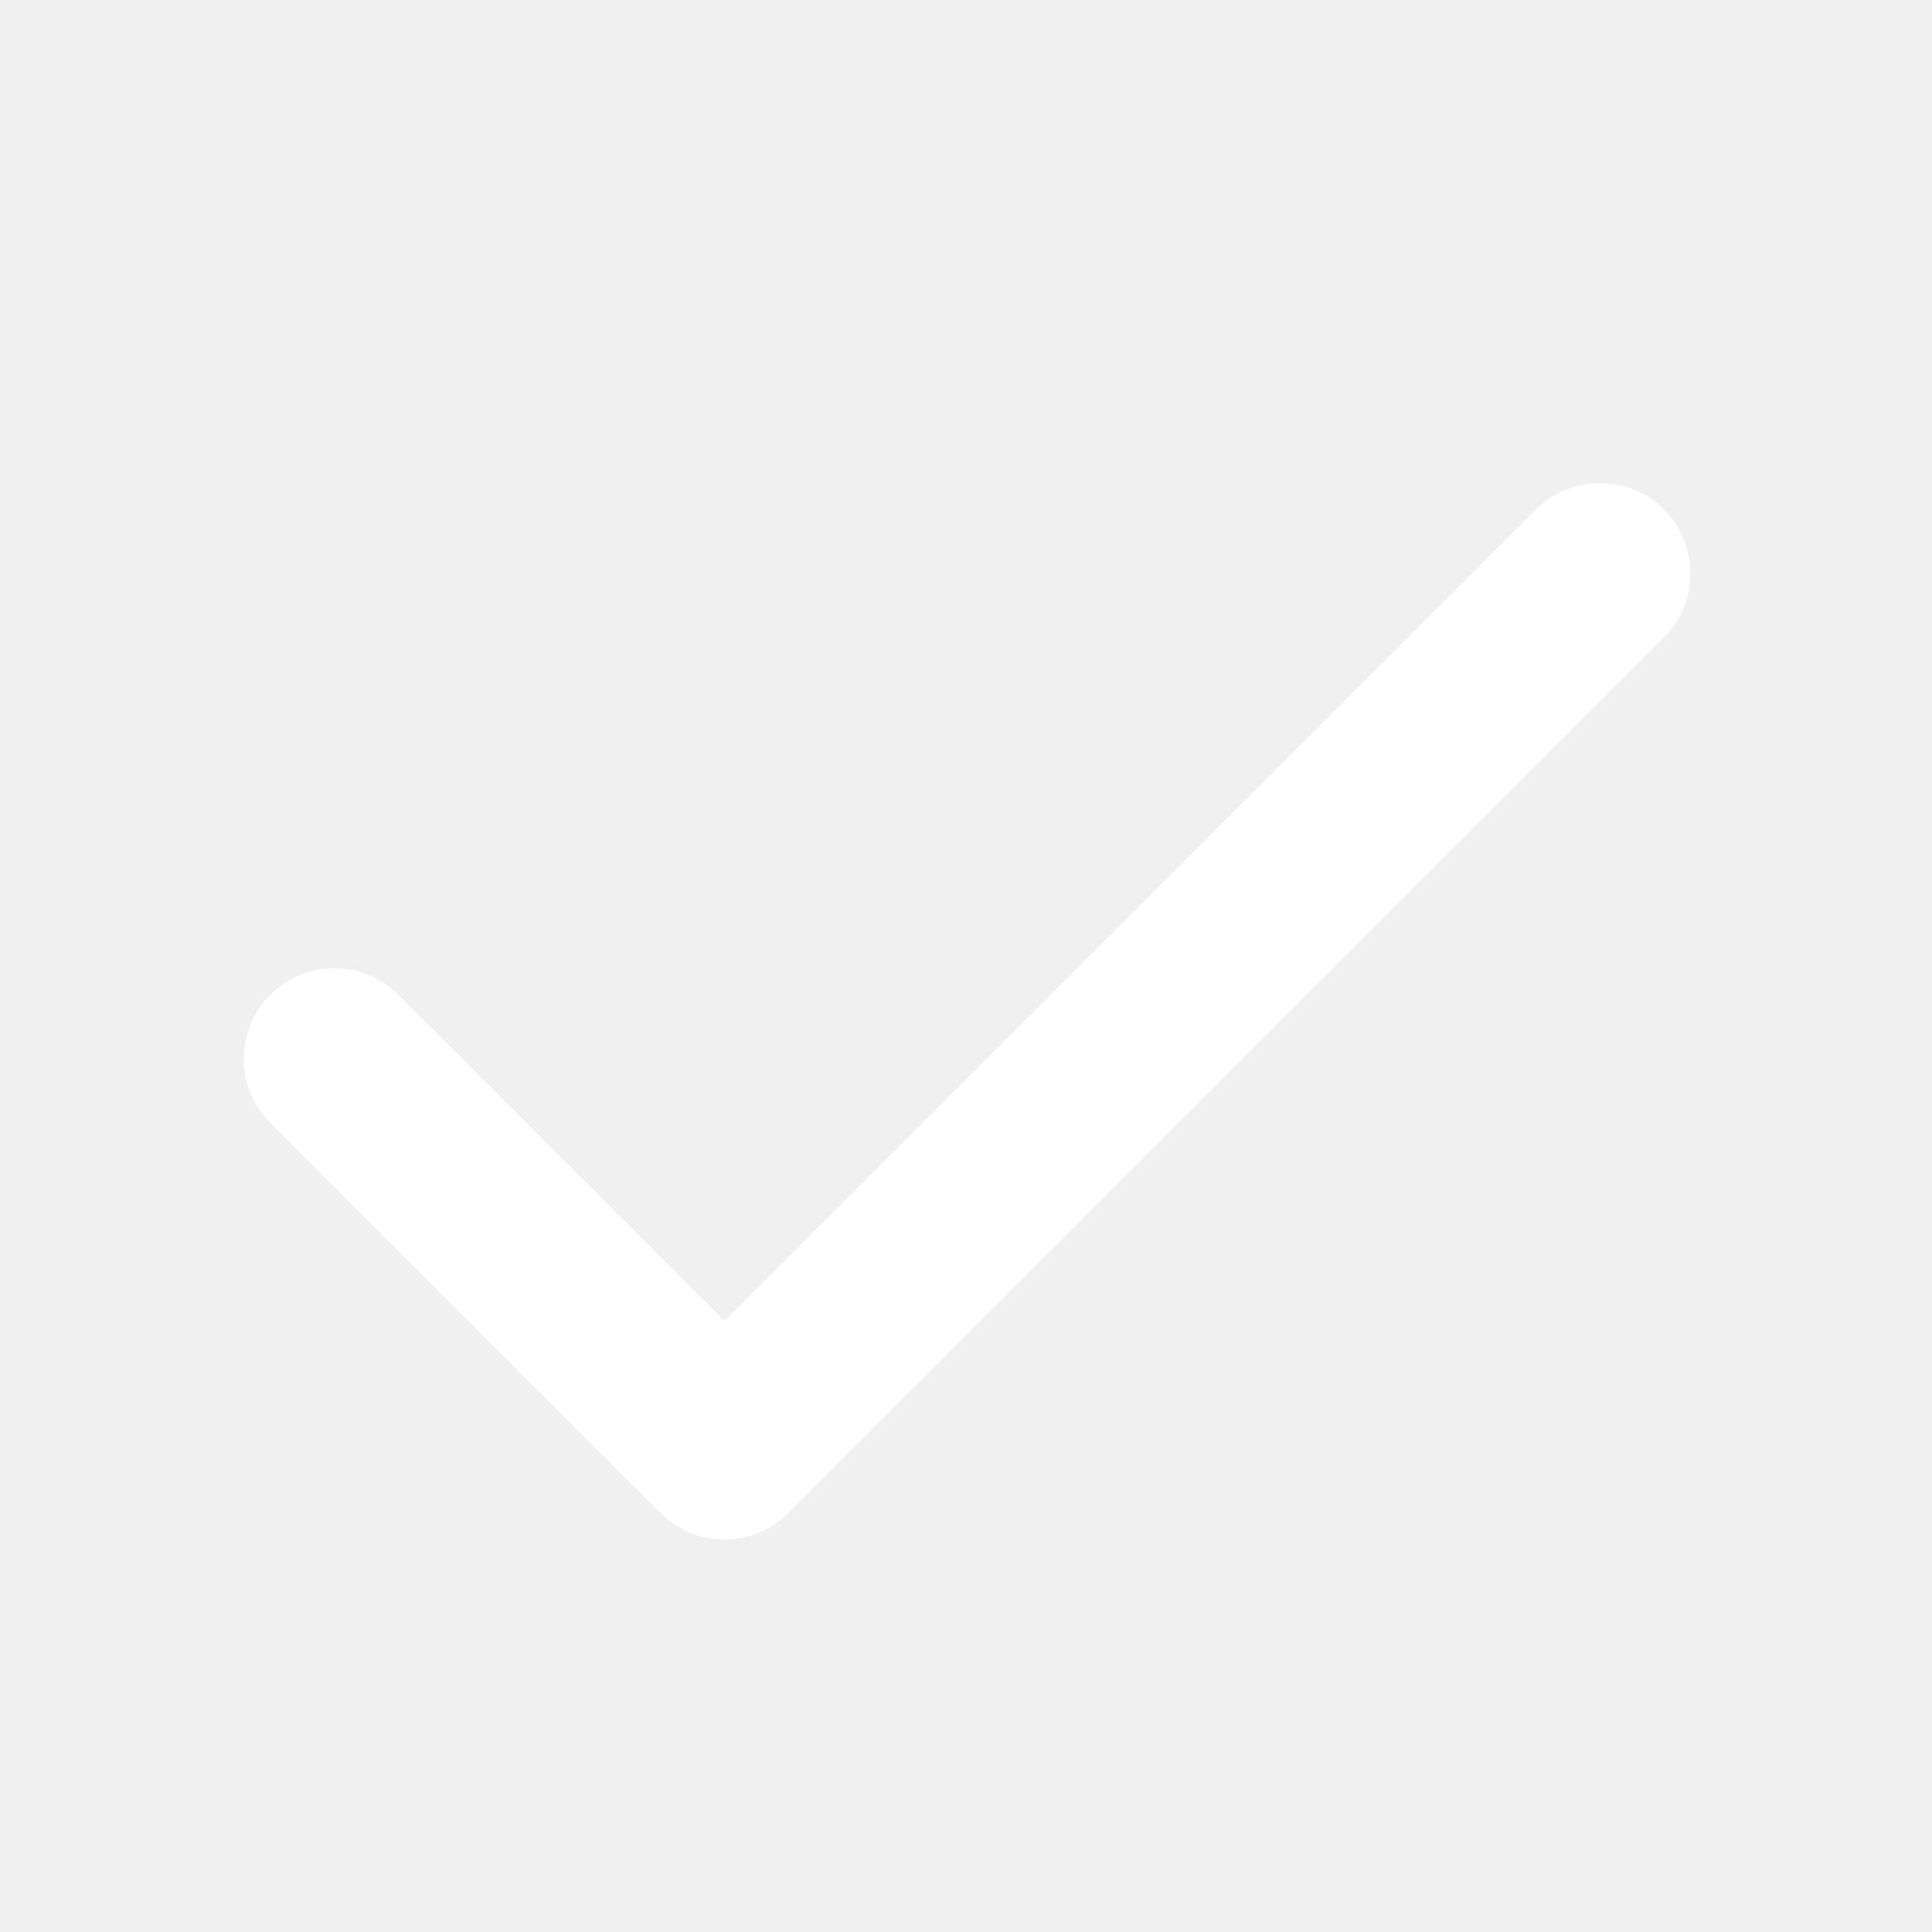
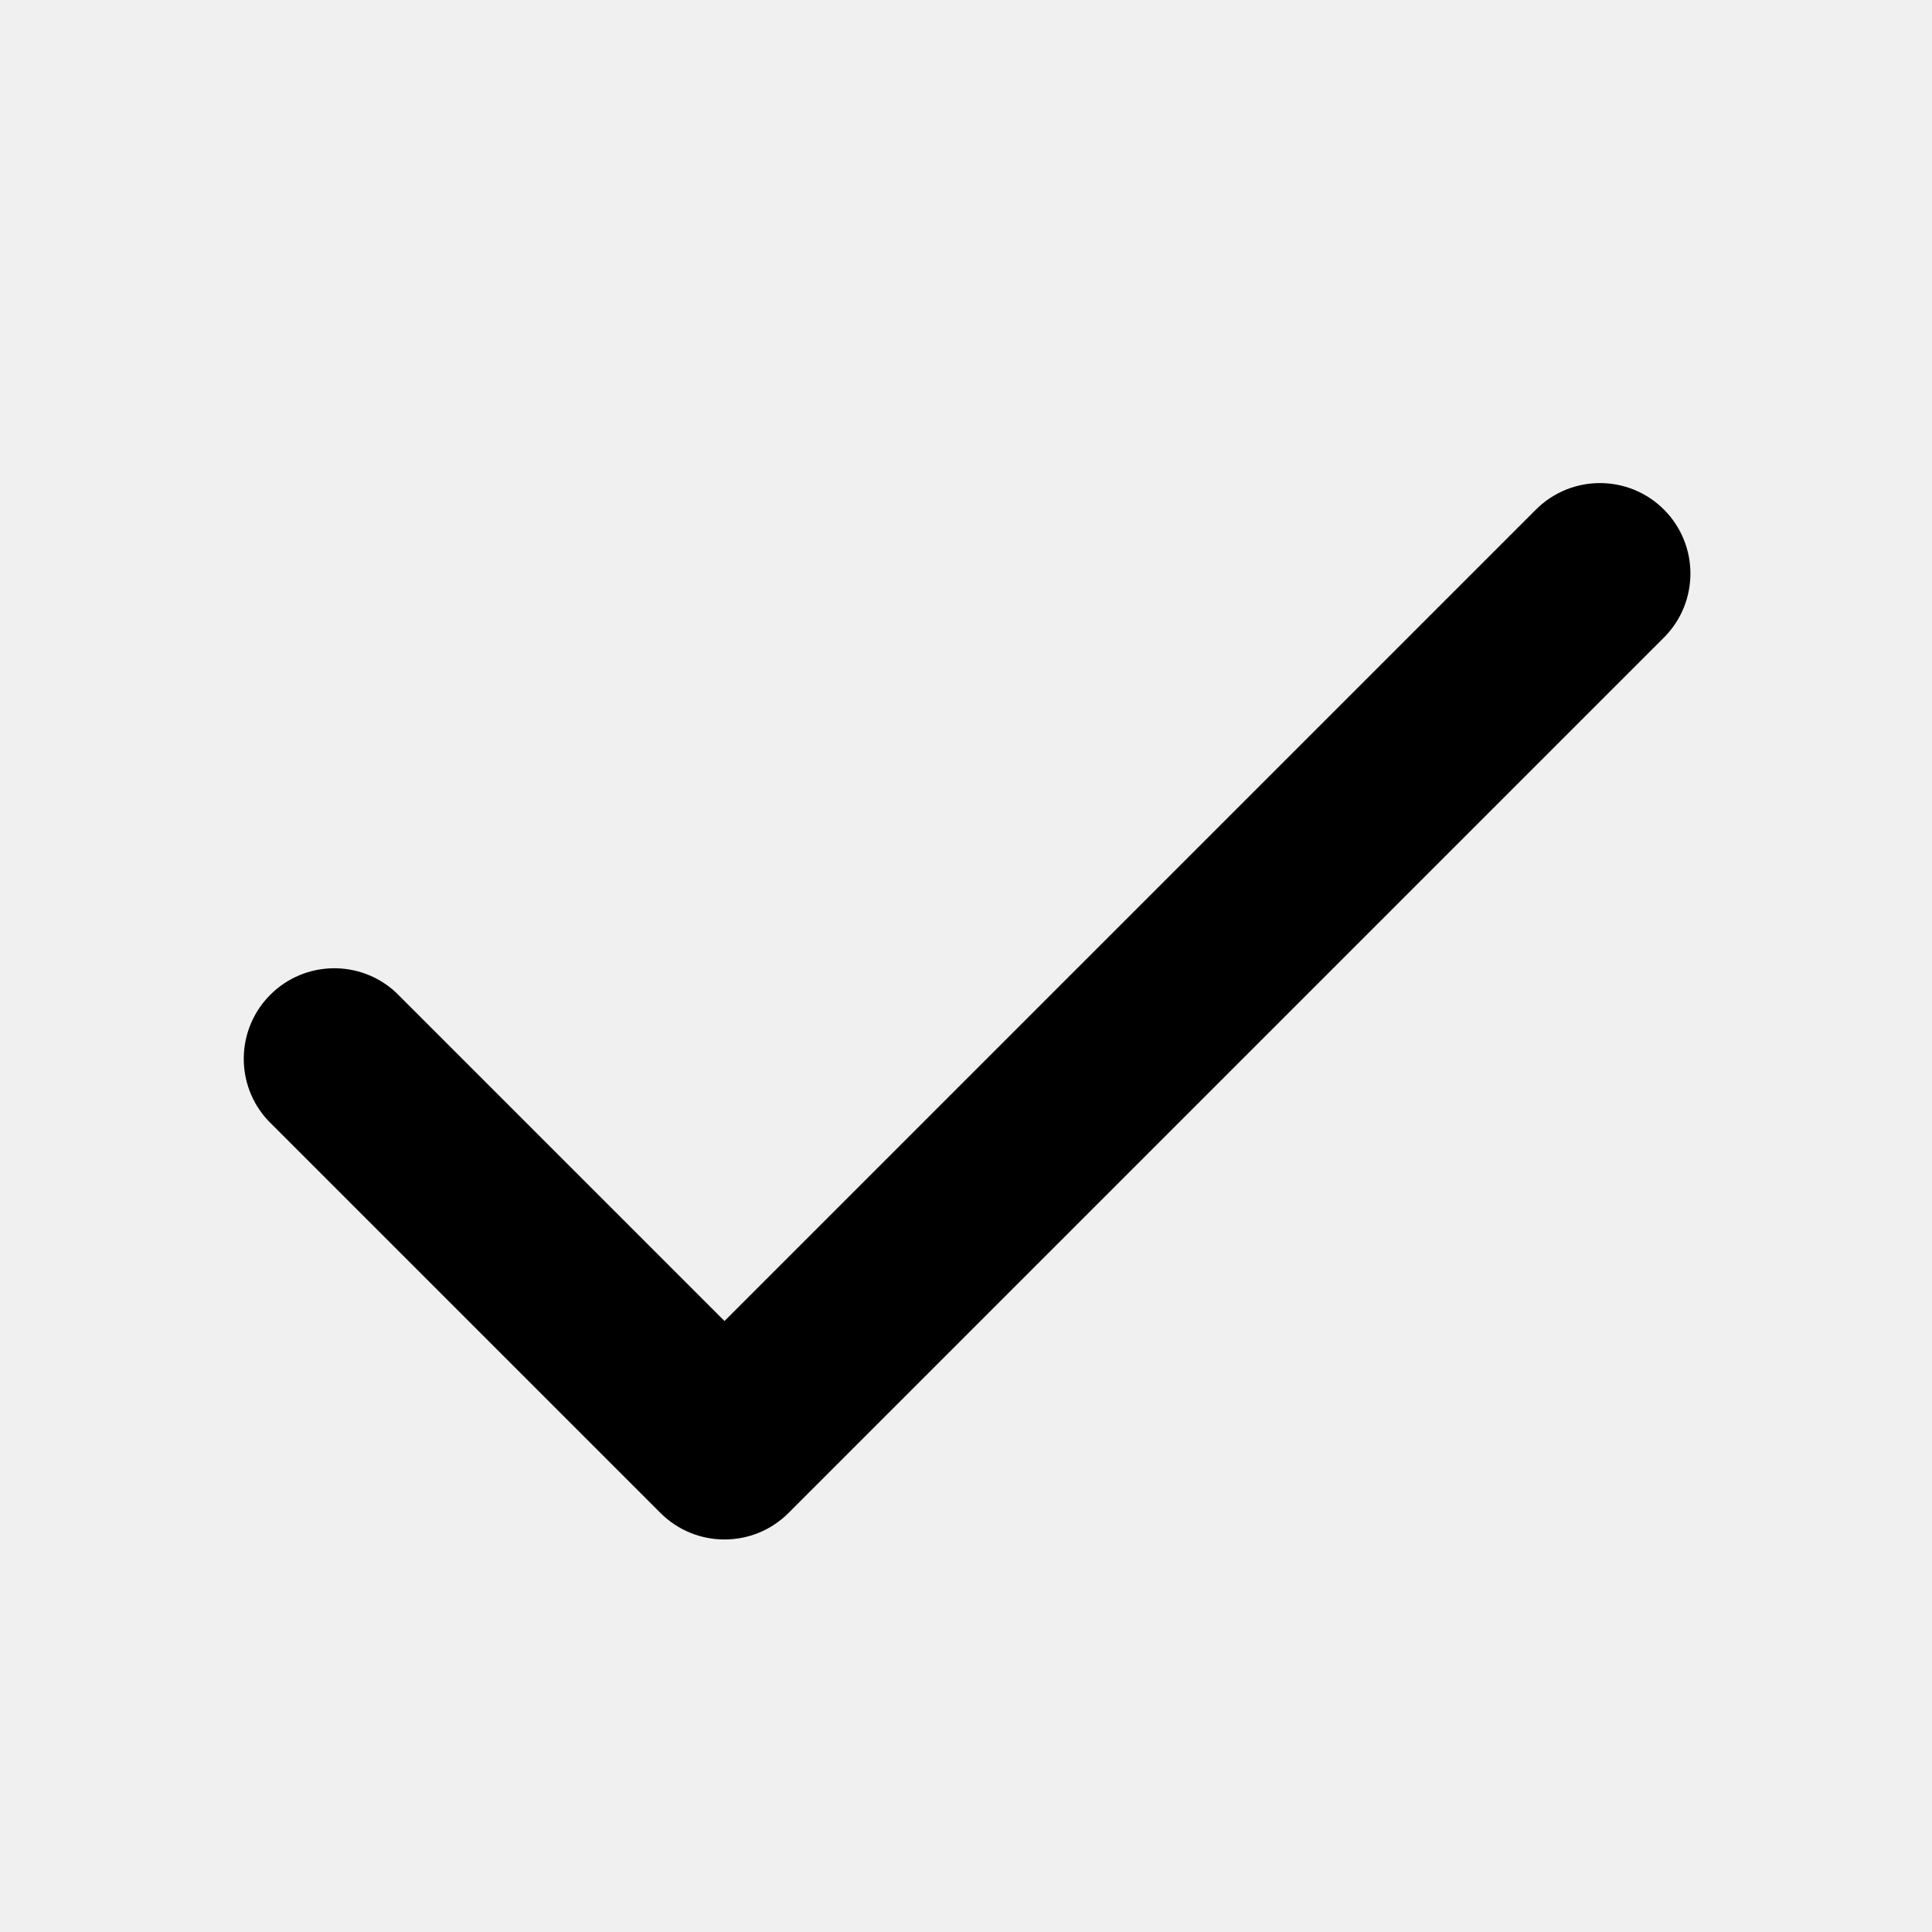
<svg xmlns="http://www.w3.org/2000/svg" viewBox="0 0 16 16" width="16" height="16">
-   <path fill="white" fill-rule="evenodd" d="M13.78 4.22a.75.75 0 010 1.06l-7.25 7.25a.75.75 0 01-1.06 0L2.22 9.28a.75.75 0 011.06-1.06L6 10.94l6.72-6.72a.75.75 0 011.06 0z" />
+   <path fill-rule="evenodd" d="M13.78 4.22a.75.75 0 010 1.06l-7.25 7.25a.75.75 0 01-1.06 0L2.22 9.28a.75.75 0 011.06-1.06L6 10.94l6.72-6.72a.75.75 0 011.06 0z" />
</svg>
